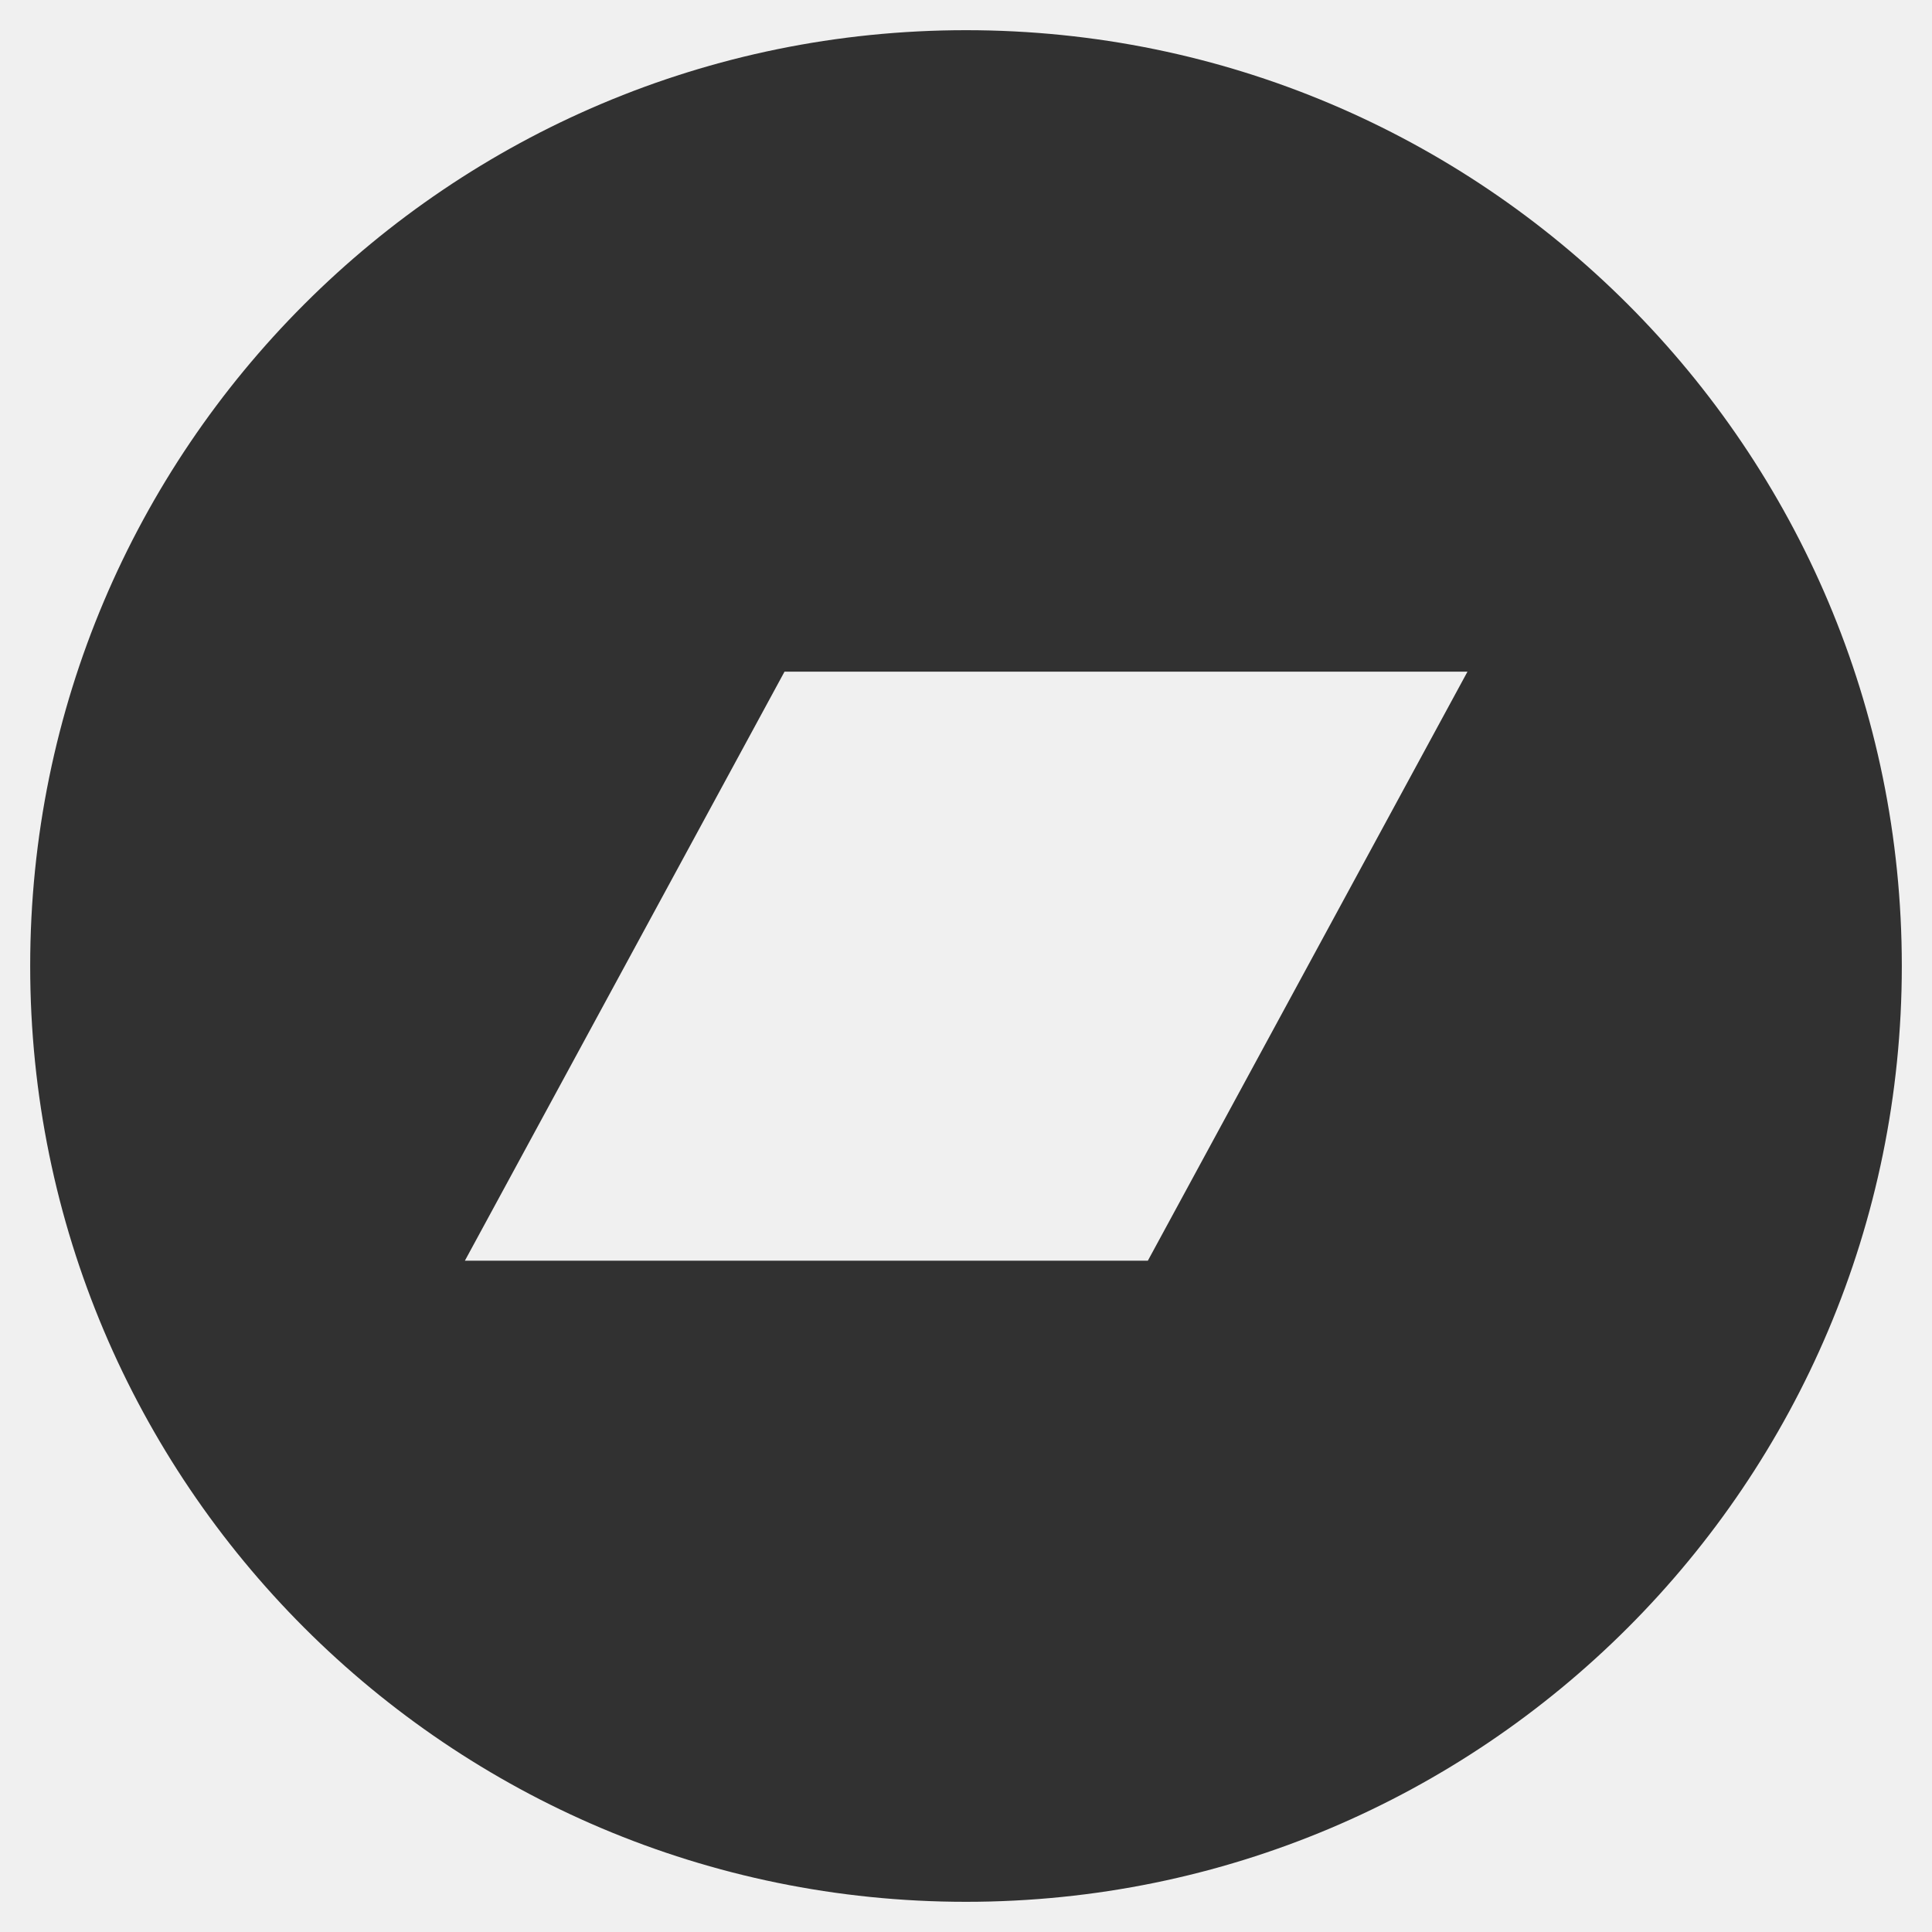
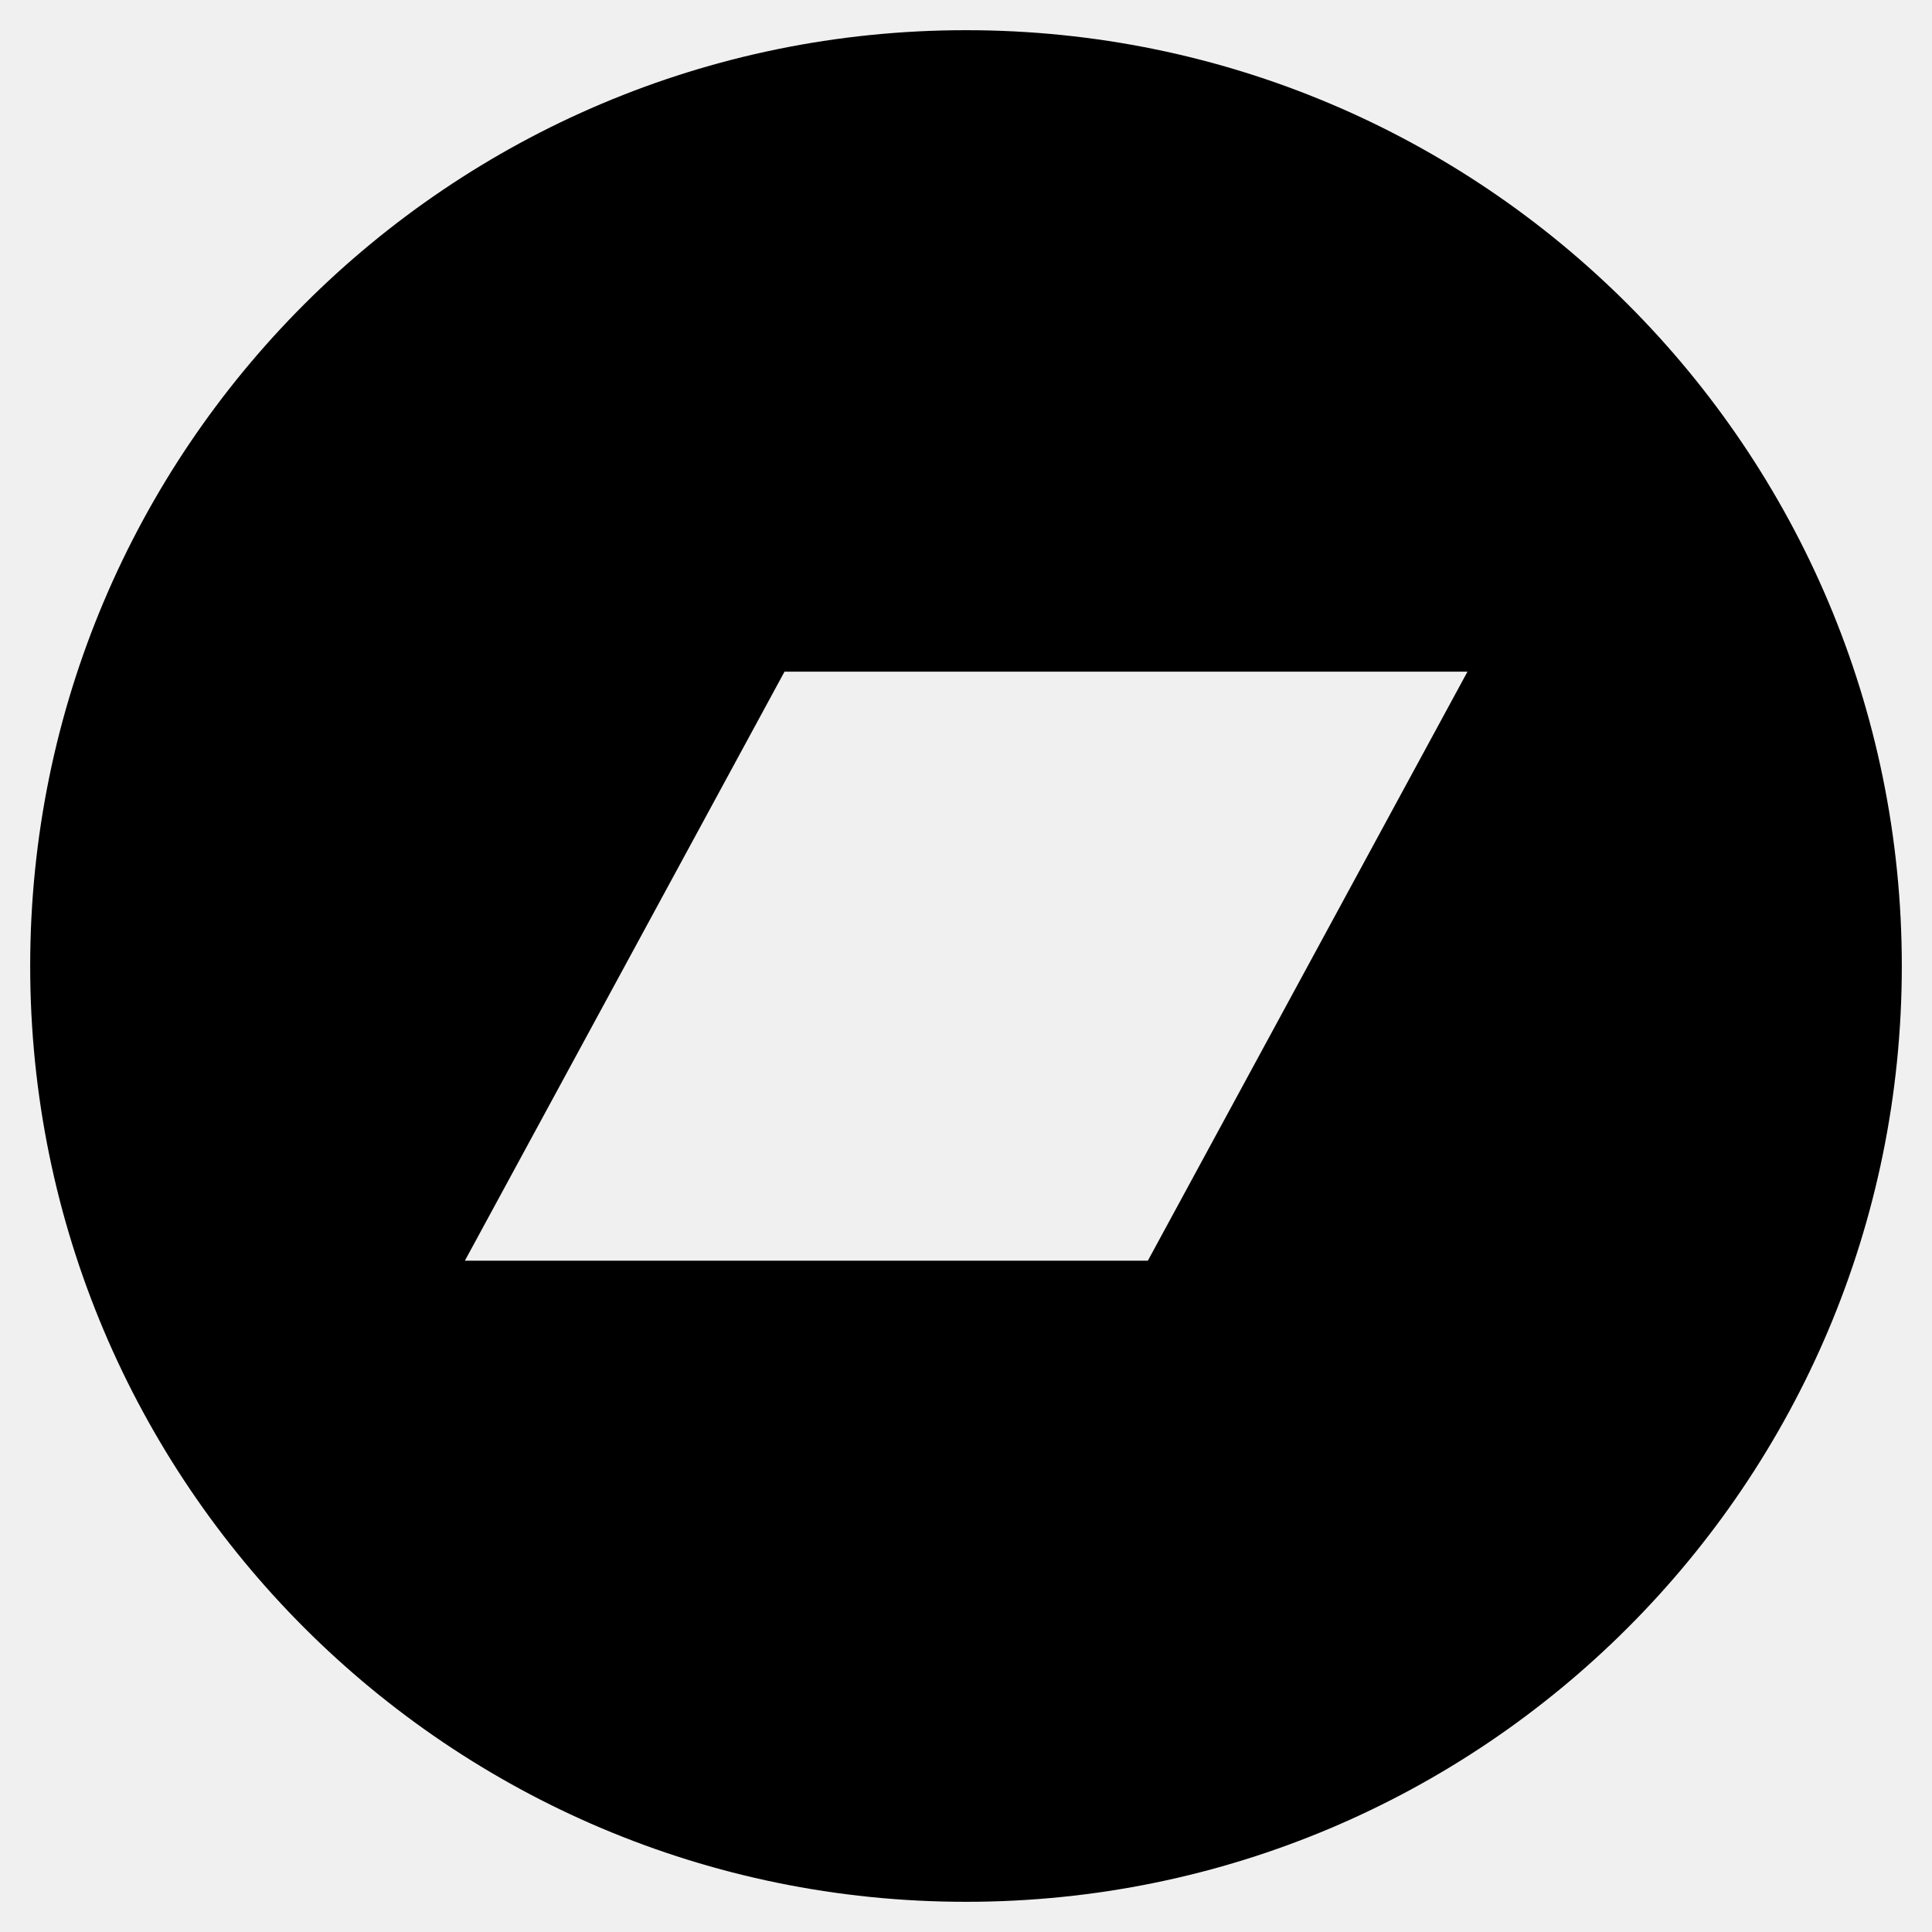
<svg xmlns="http://www.w3.org/2000/svg" width="32" height="32" viewBox="0 0 32 32" fill="none">
-   <g clip-path="url(#clip0_60_156)">
-     <path d="M16 0.5C7.438 0.5 0.5 7.438 0.5 16C0.5 24.562 7.438 31.5 16 31.5C24.562 31.5 31.5 24.562 31.5 16C31.5 7.438 24.562 0.5 16 0.5ZM19.012 20.881H7.7L12.994 11.125H24.306L19.012 20.881Z" fill="#313131" />
-   </g>
-   <defs>
-     <clipPath id="clip0_60_156">
-       <rect width="32" height="32" fill="white" />
-     </clipPath>
-   </defs>
+   <path d="M16 0.5C7.438 0.5 0.5 7.438 0.5 16C0.5 24.562 7.438 31.5 16 31.5C24.562 31.5 31.5 24.562 31.5 16C31.5 7.438 24.562 0.5 16 0.5ZM19.012 20.881H7.7L12.994 11.125H24.306L19.012 20.881Z" fill="currentColor" />
</svg>
